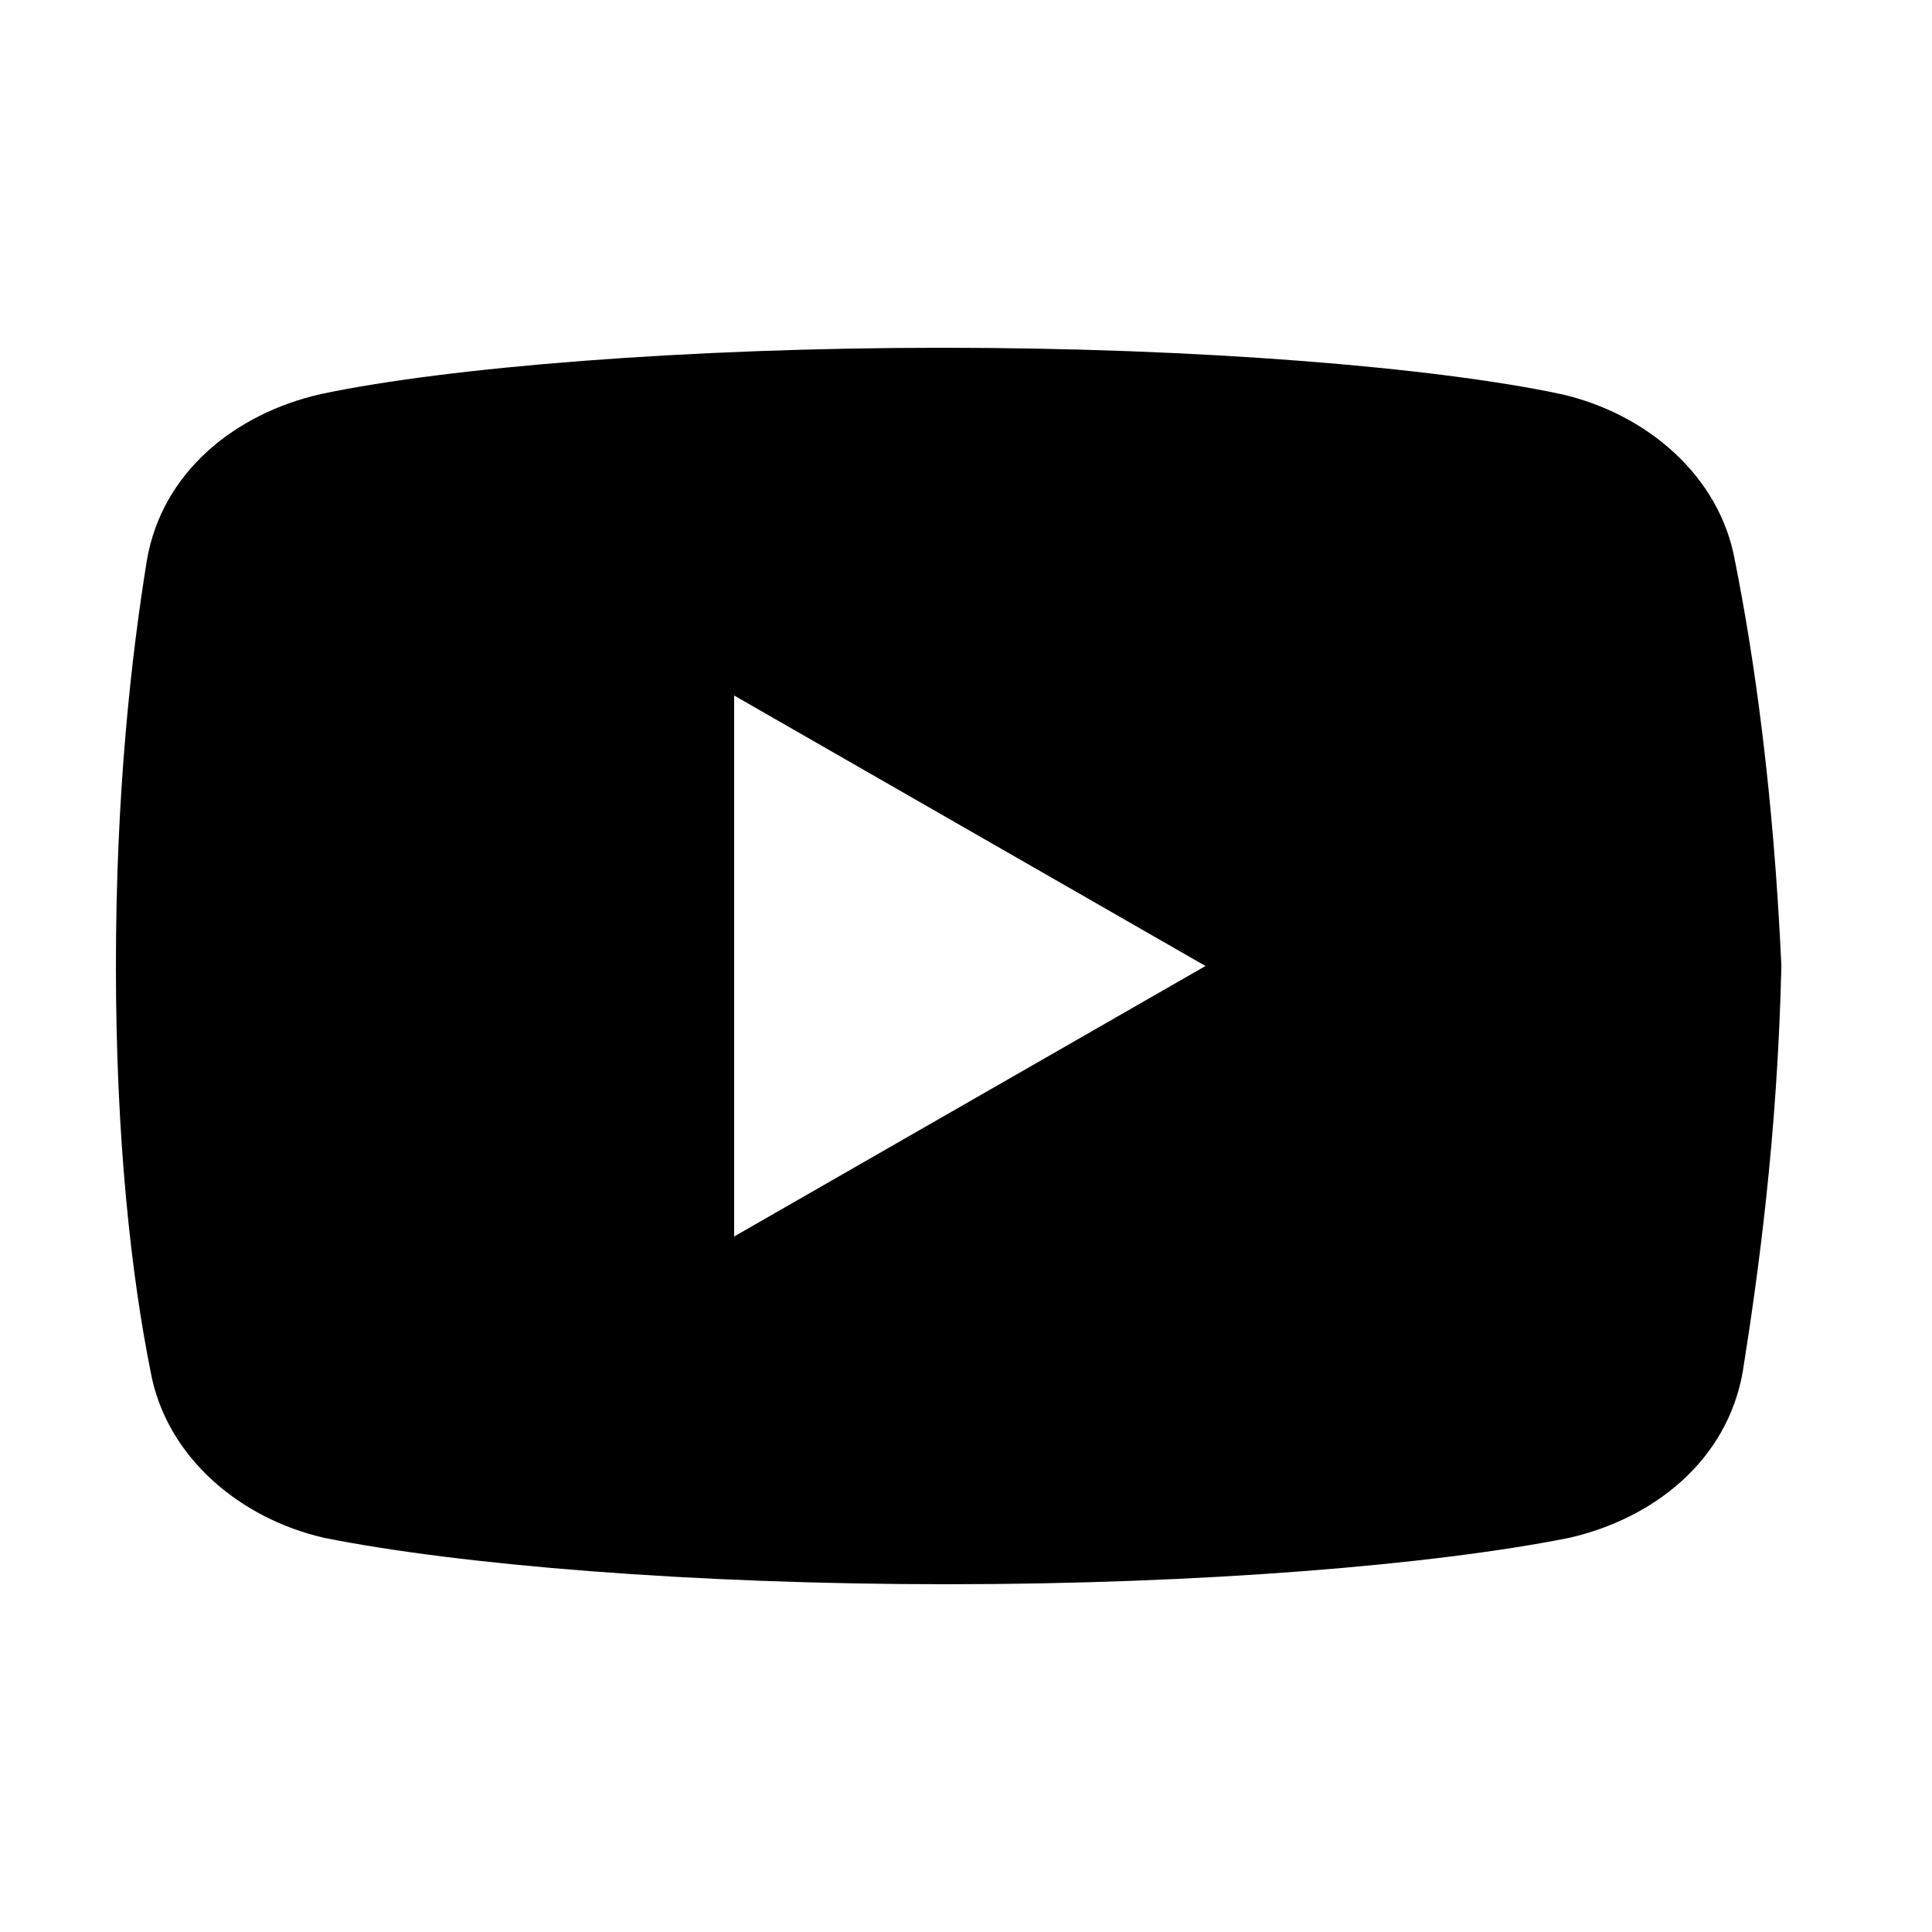
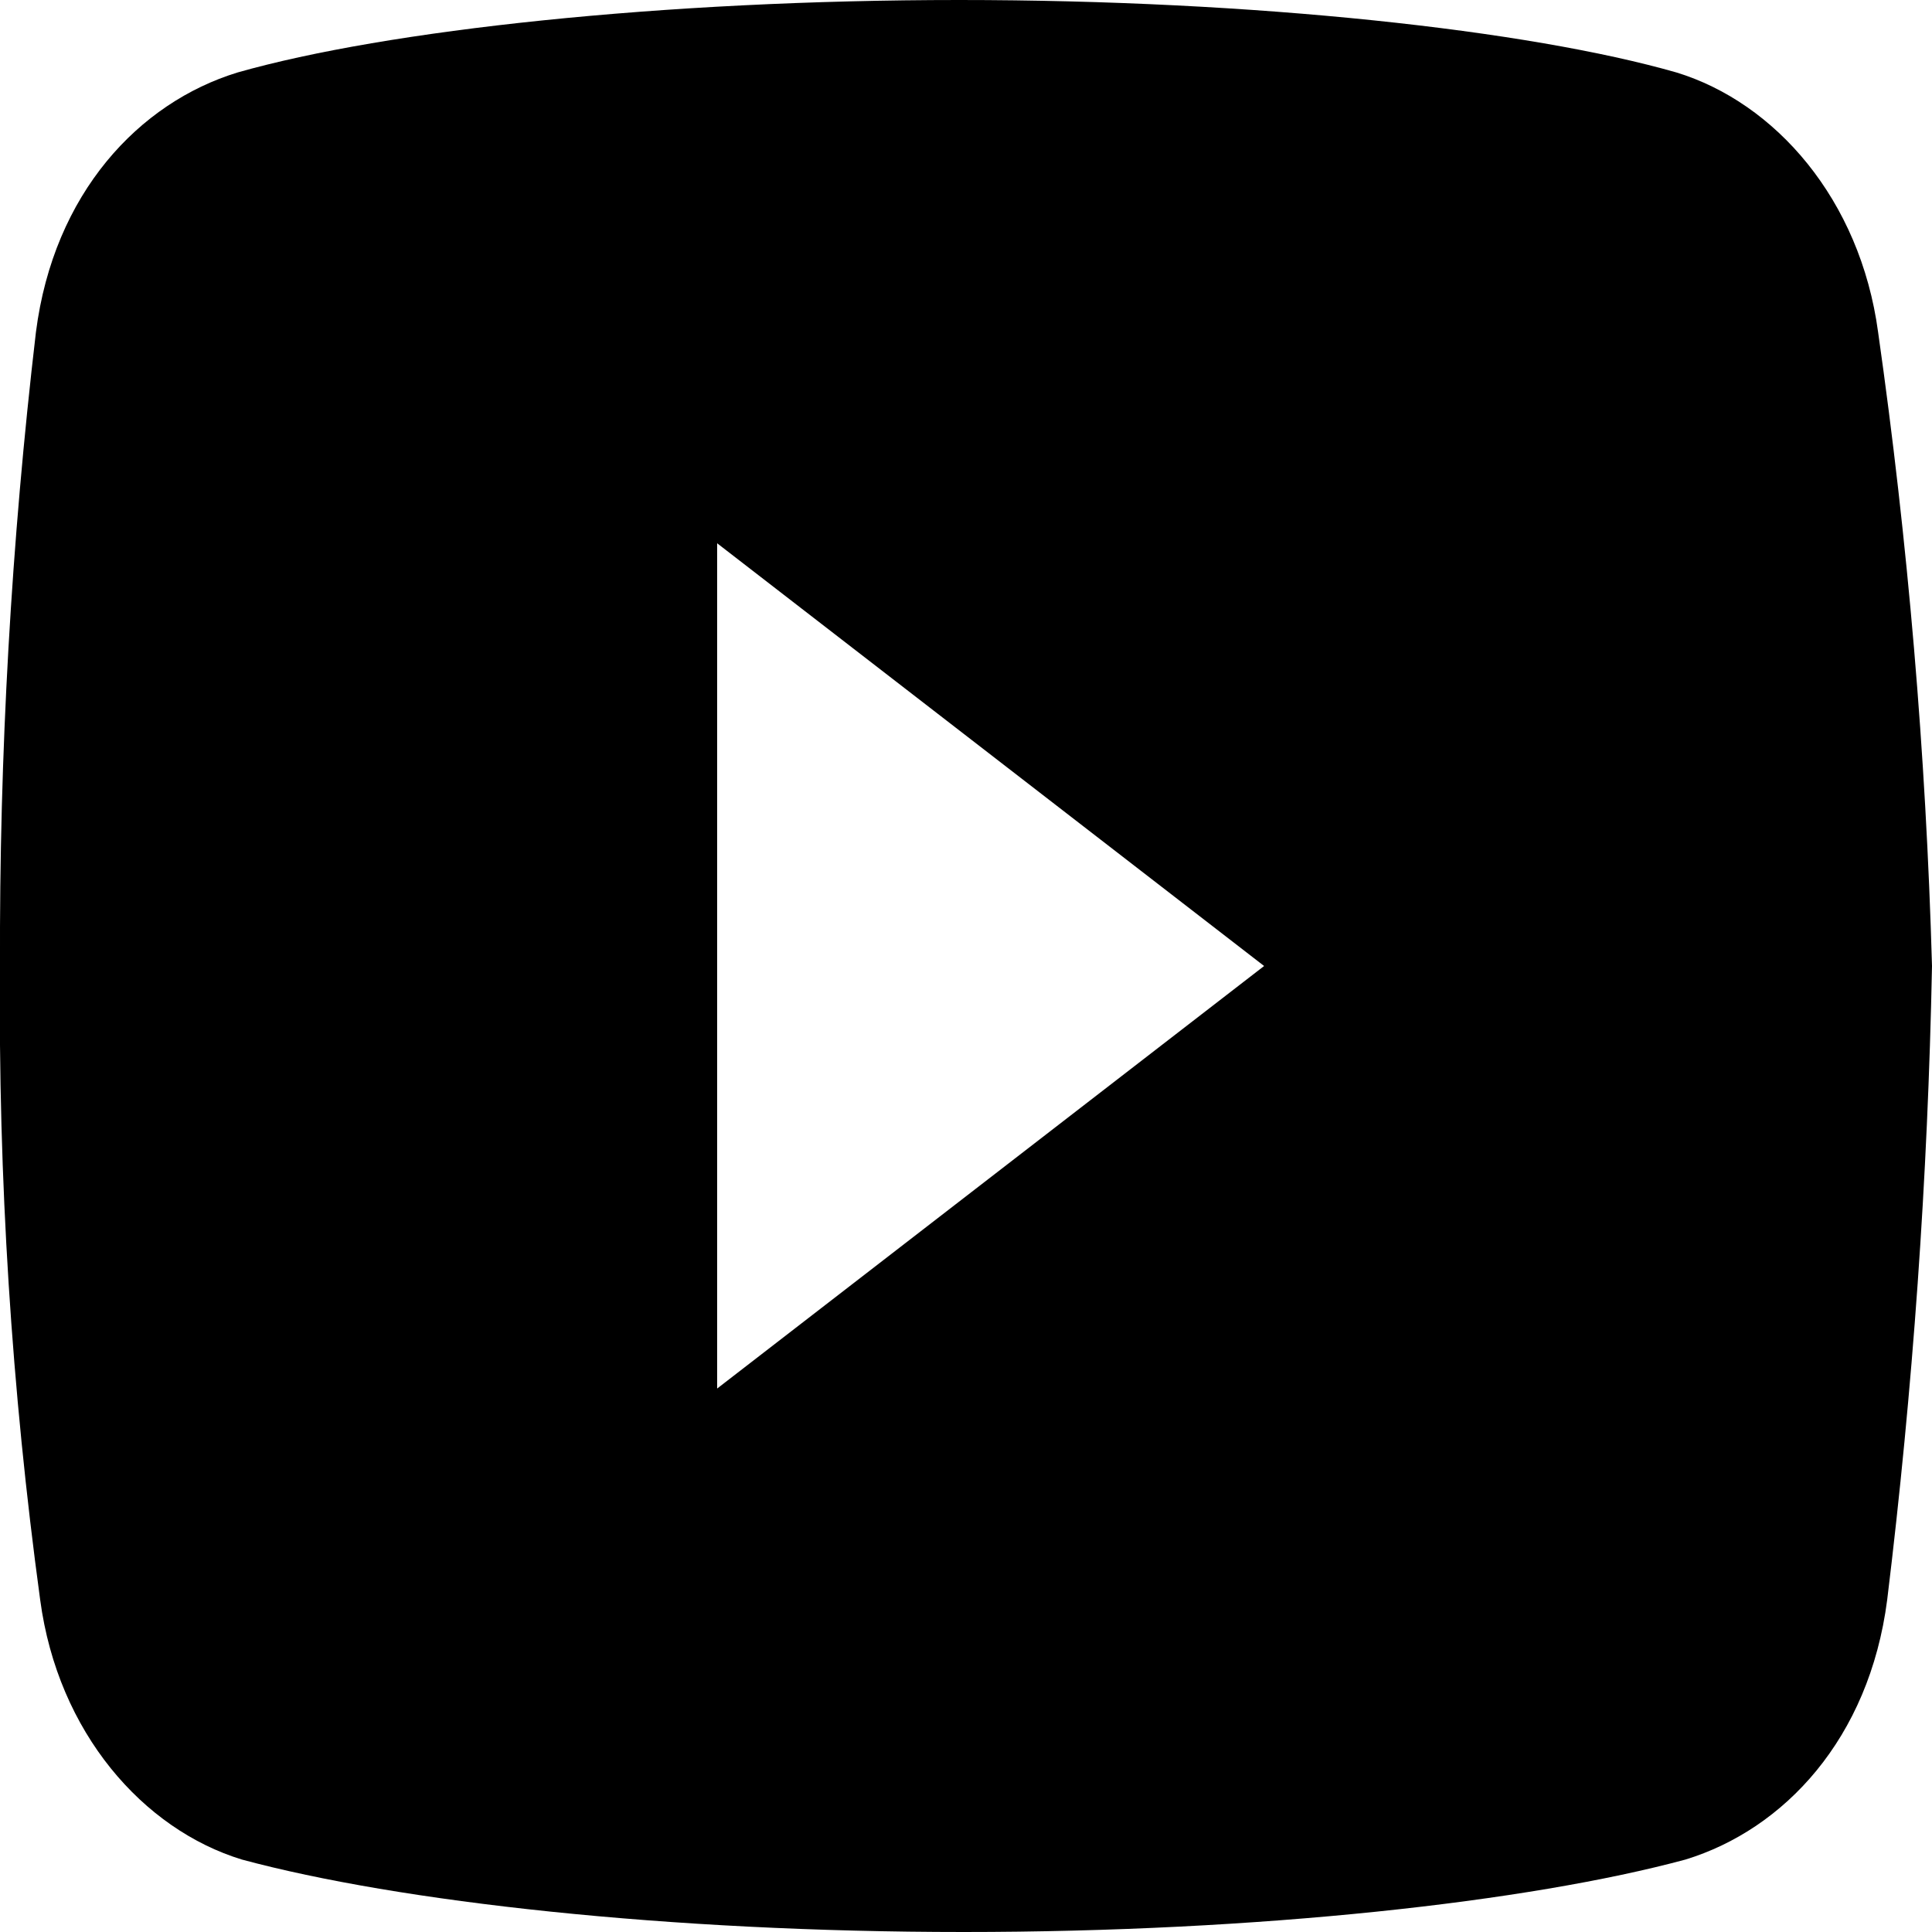
- <svg xmlns="http://www.w3.org/2000/svg" fill="#000000" viewBox="0 0 50 50" width="100px" height="100px">
-   <path d="M 44.898 14.5 C 44.5 12.301 42.602 10.699 40.398 10.199 C 37.102 9.5 31 9 24.398 9 C 17.801 9 11.602 9.5 8.301 10.199 C 6.102 10.699 4.199 12.199 3.801 14.5 C 3.398 17 3 20.5 3 25 C 3 29.5 3.398 33 3.898 35.5 C 4.301 37.699 6.199 39.301 8.398 39.801 C 11.898 40.5 17.898 41 24.5 41 C 31.102 41 37.102 40.5 40.602 39.801 C 42.801 39.301 44.699 37.801 45.102 35.5 C 45.5 33 46 29.398 46.102 25 C 45.898 20.5 45.398 17 44.898 14.5 Z M 19 32 L 19 18 L 31.199 25 Z" />
+ <svg xmlns="http://www.w3.org/2000/svg" id="Capa_1" data-name="Capa 1" viewBox="0 0 100 100">
+   <path d="M97.21,17.19c-.93-6.88-5.33-11.88-10.44-13.44C79.12,1.56,65,0,49.65,0S20,1.56,12.3,3.75C7.2,5.31,2.78,10,1.86,17.19A273.27,273.27,0,0,0,0,50,227.69,227.69,0,0,0,2.08,82.81C3,89.69,7.42,94.69,12.52,96.25,20.65,98.44,34.57,100,49.88,100s29.24-1.56,37.36-3.75c5.1-1.56,9.51-6.25,10.44-13.44A323,323,0,0,0,100,50,291.34,291.34,0,0,0,97.21,17.19ZM37.12,71.87V28.12L65.43,50Z" />
</svg>
